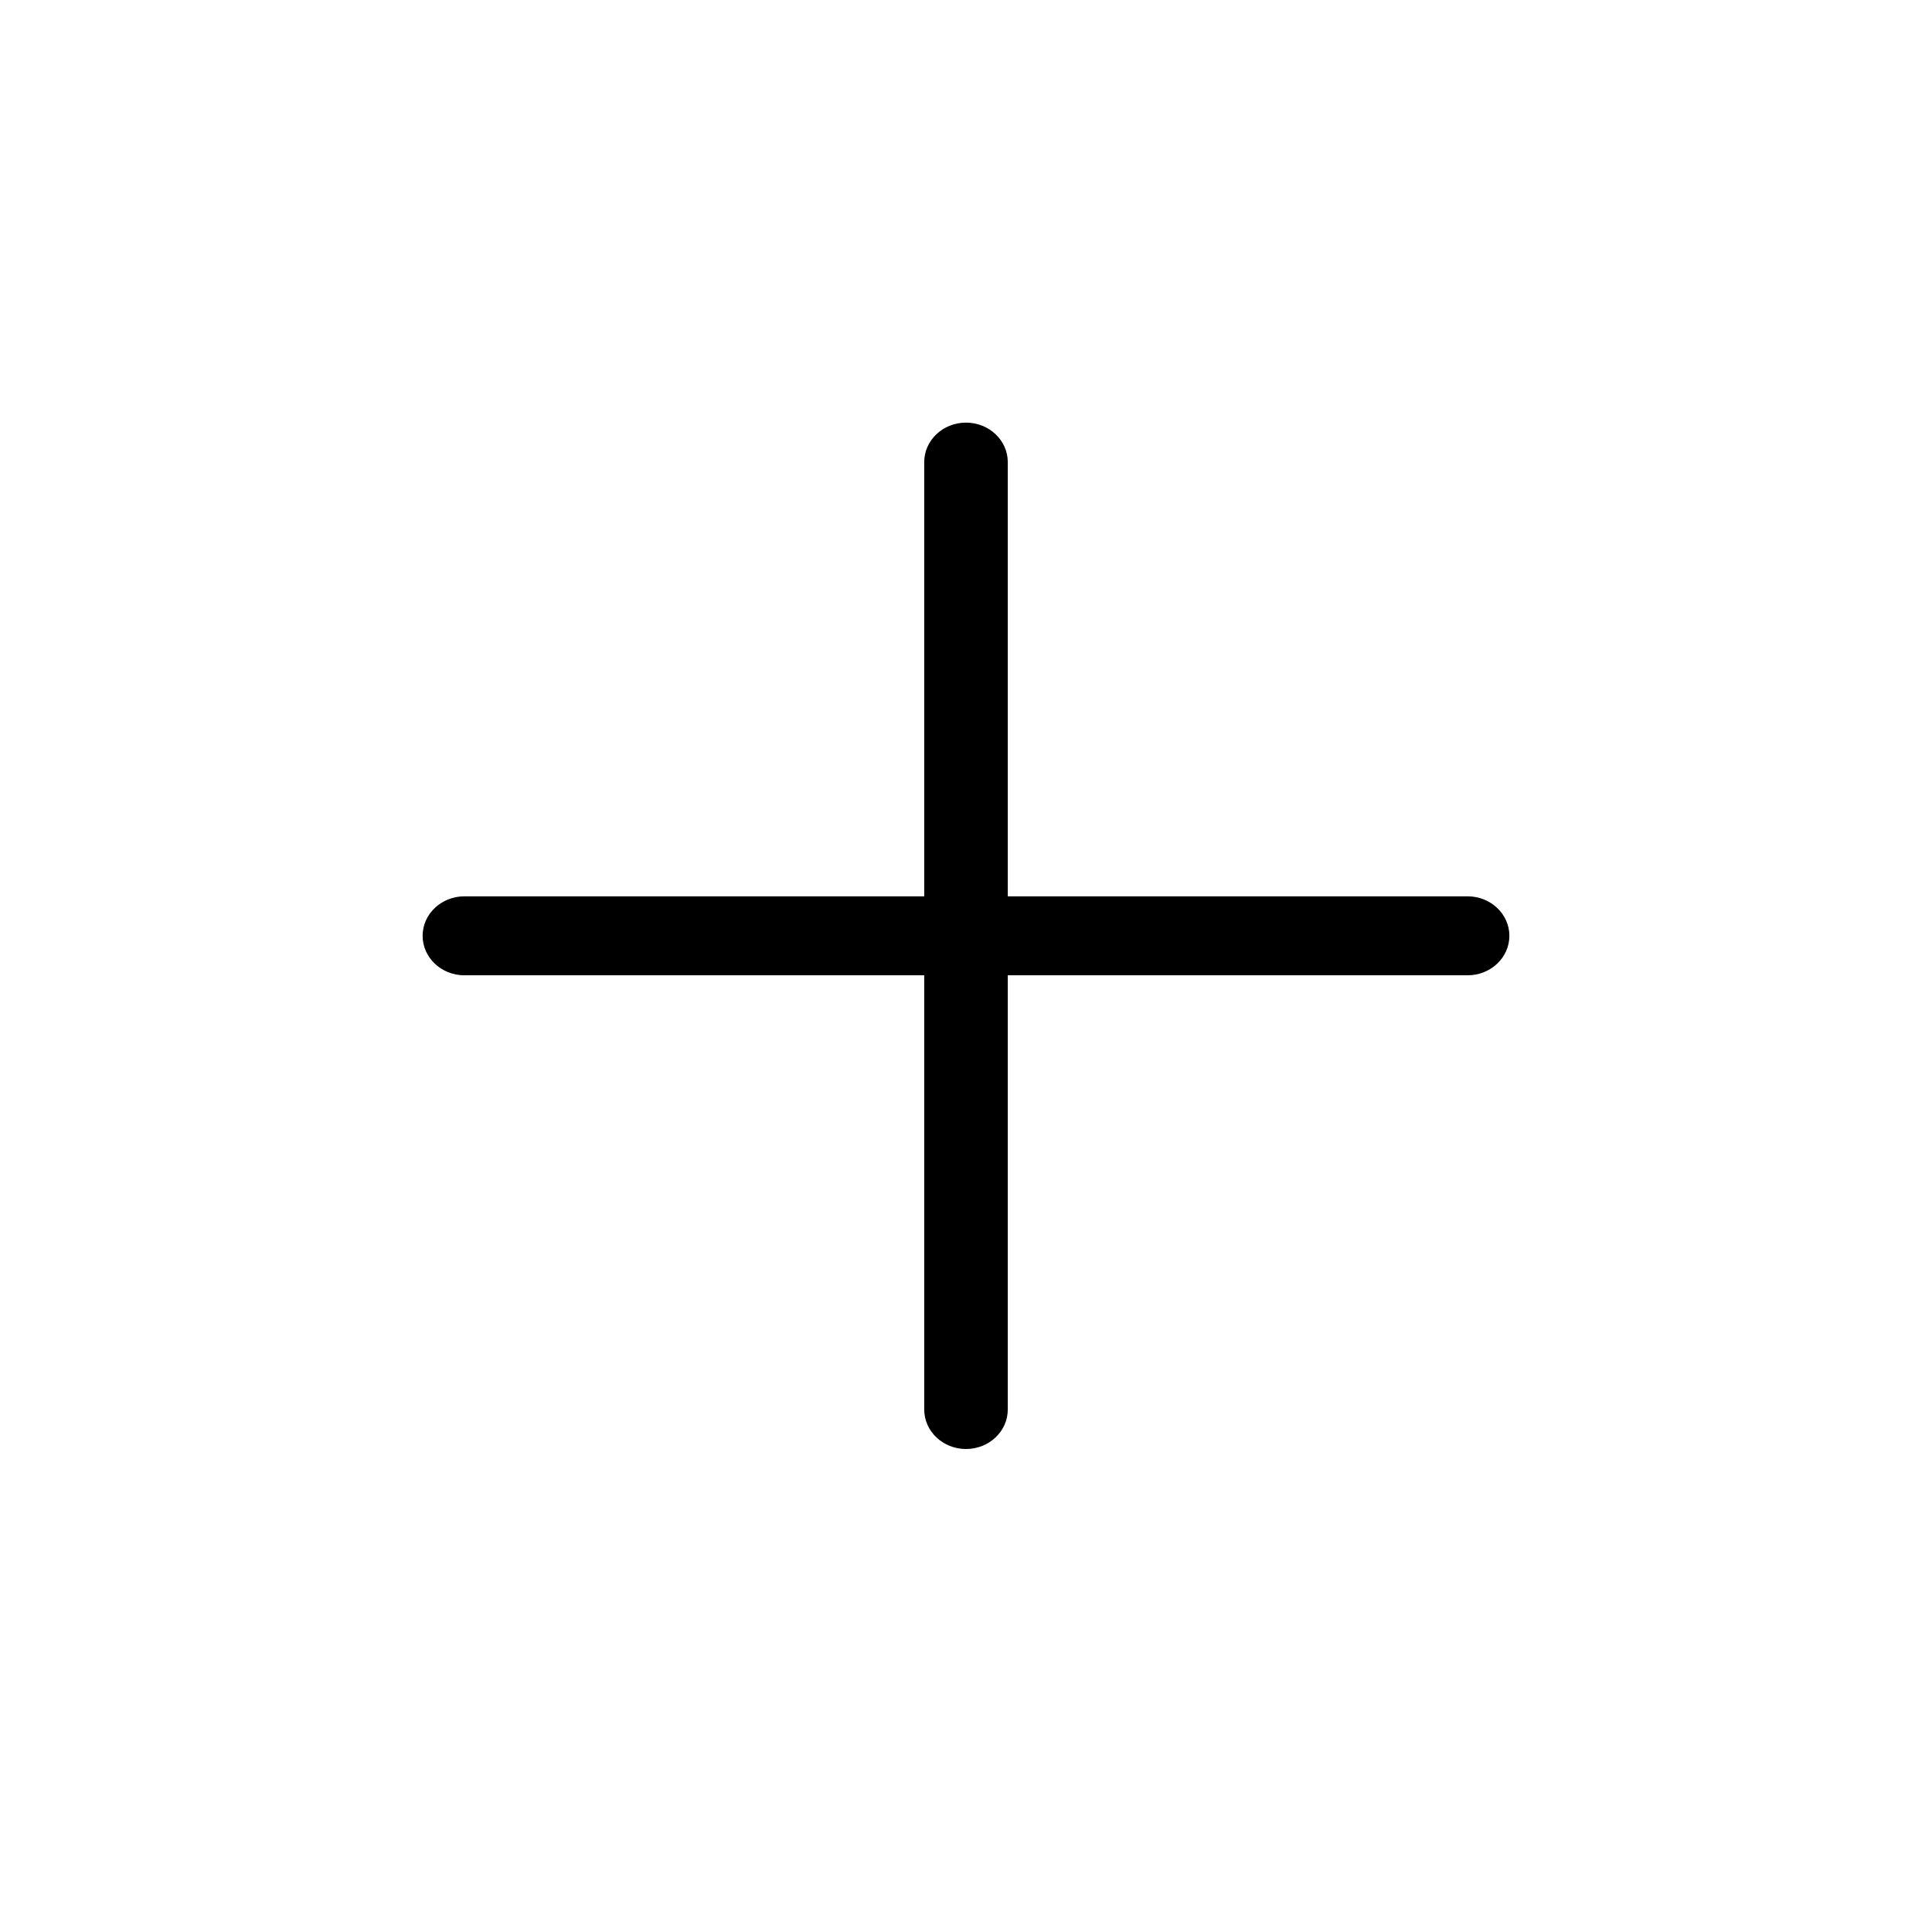
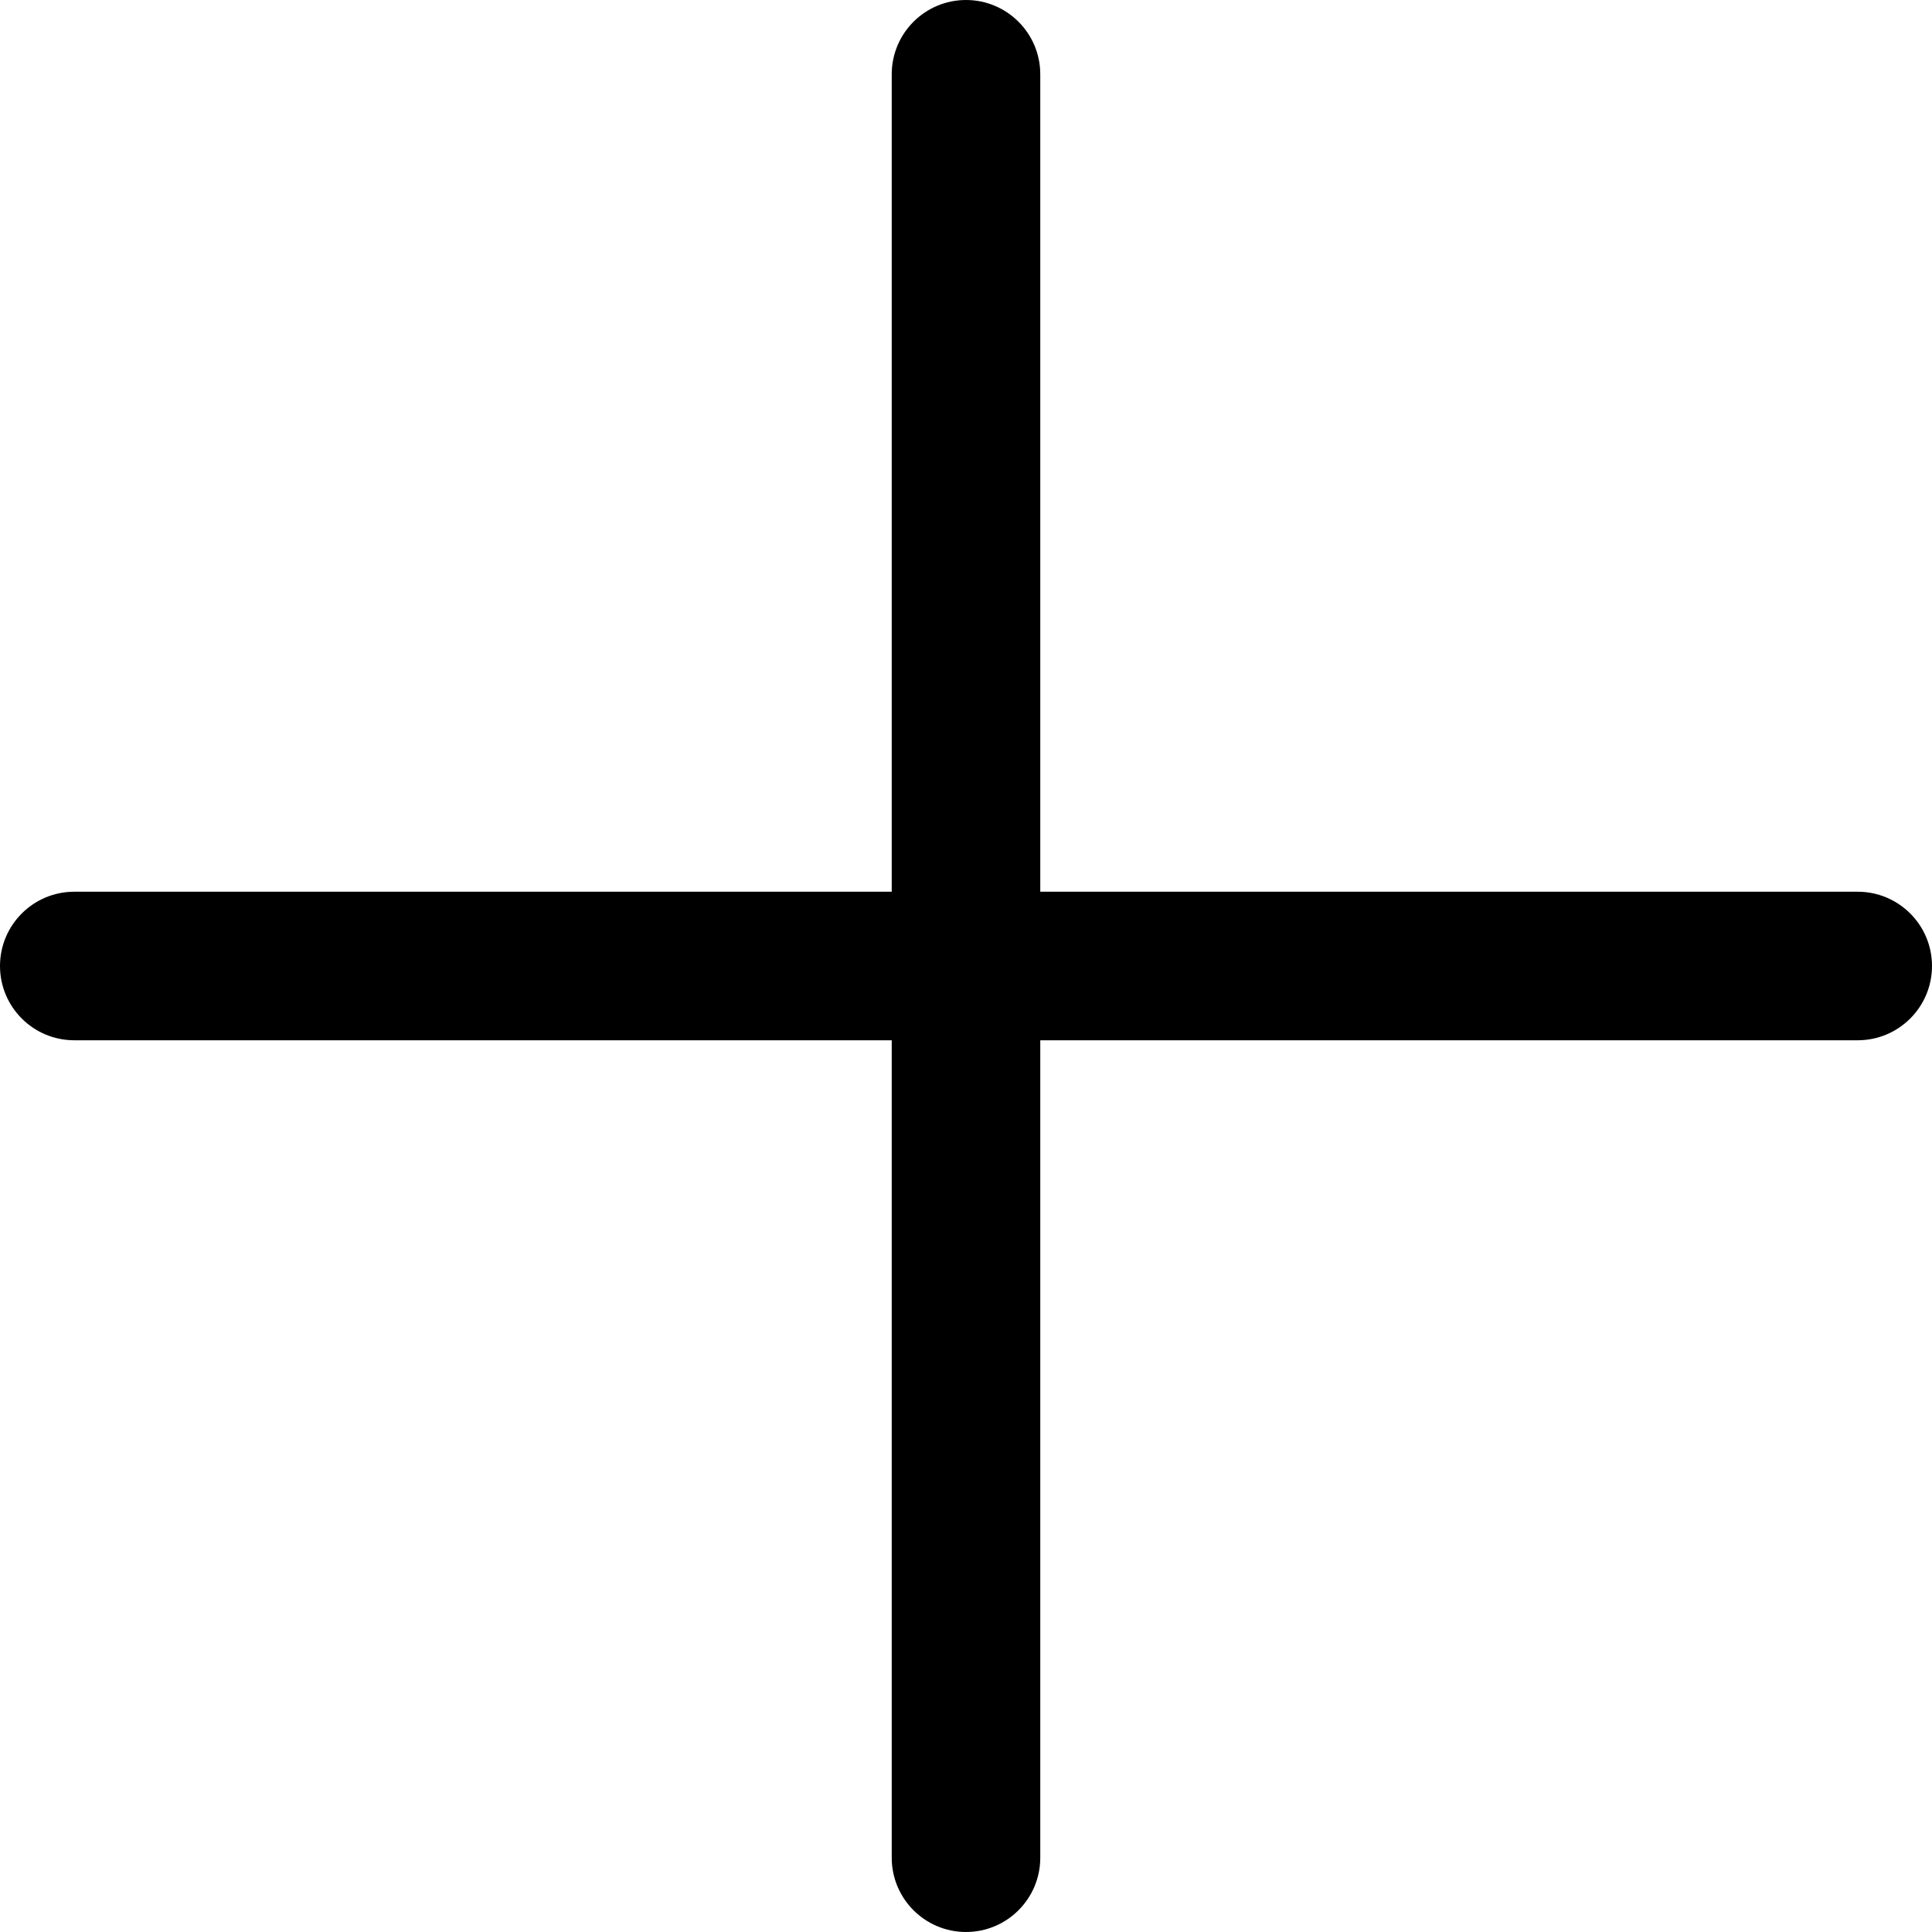
- <svg xmlns="http://www.w3.org/2000/svg" viewBox="0 0 32 32" fill="currentColor">
-   <path fill-rule="evenodd" clip-rule="evenodd" d="M16 7C16.382 7 16.692 7.293 16.692 7.654V14.846H24.308C24.69 14.846 25 15.139 25 15.5C25 15.861 24.69 16.154 24.308 16.154H16.692V23.346C16.692 23.707 16.382 24 16 24C15.618 24 15.308 23.707 15.308 23.346V16.154H7.692C7.31 16.154 7 15.861 7 15.5C7 15.139 7.31 14.846 7.692 14.846H15.308V7.654C15.308 7.293 15.618 7 16 7Z" fill="currentColor" />
+ <svg xmlns="http://www.w3.org/2000/svg" viewBox="0 0 18 18" fill="currentColor">
+   <path fill-rule="evenodd" clip-rule="evenodd" d="M8.308 17.308C8.308 17.69 8.618 18 9 18C9.382 18 9.692 17.69 9.692 17.308V9.692H17.308C17.69 9.692 18 9.382 18 9C18 8.618 17.69 8.308 17.308 8.308H9.692V0.692C9.692 0.31 9.382 0 9 0C8.618 0 8.308 0.31 8.308 0.692V8.308H0.692C0.31 8.308 0 8.618 0 9C0 9.382 0.31 9.692 0.692 9.692H8.308V17.308Z" fill="currentColor" />
</svg>
